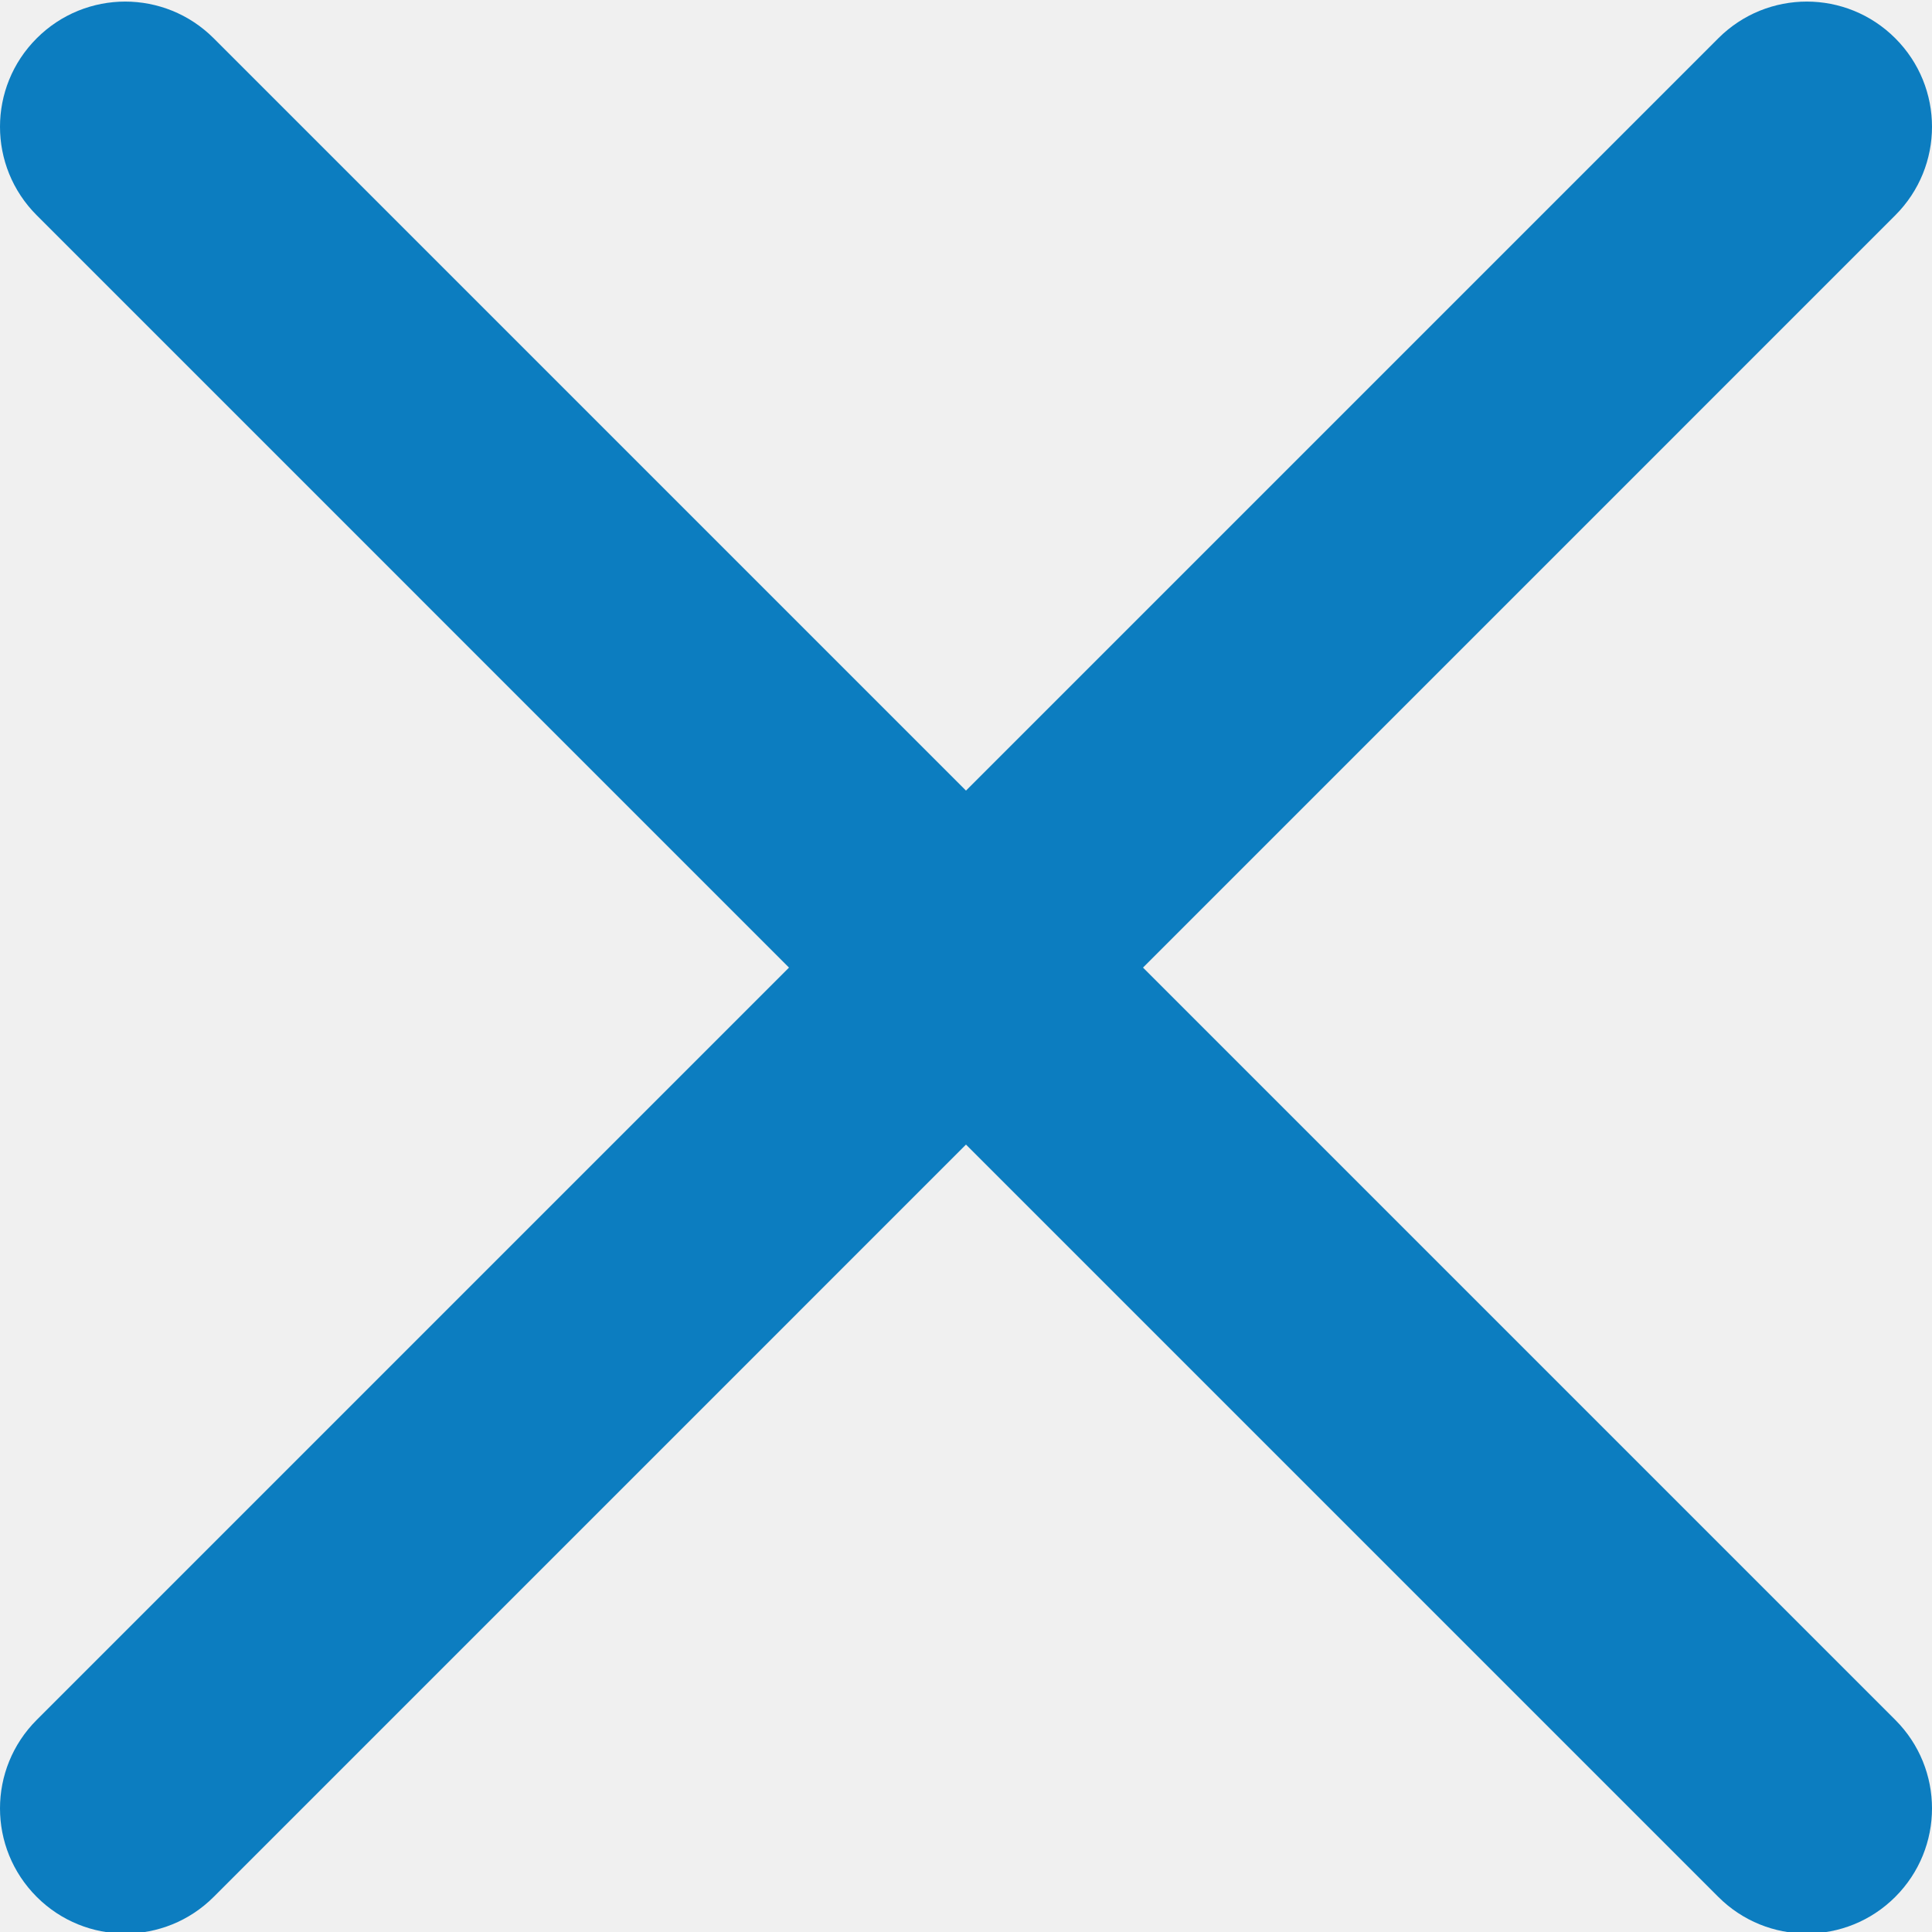
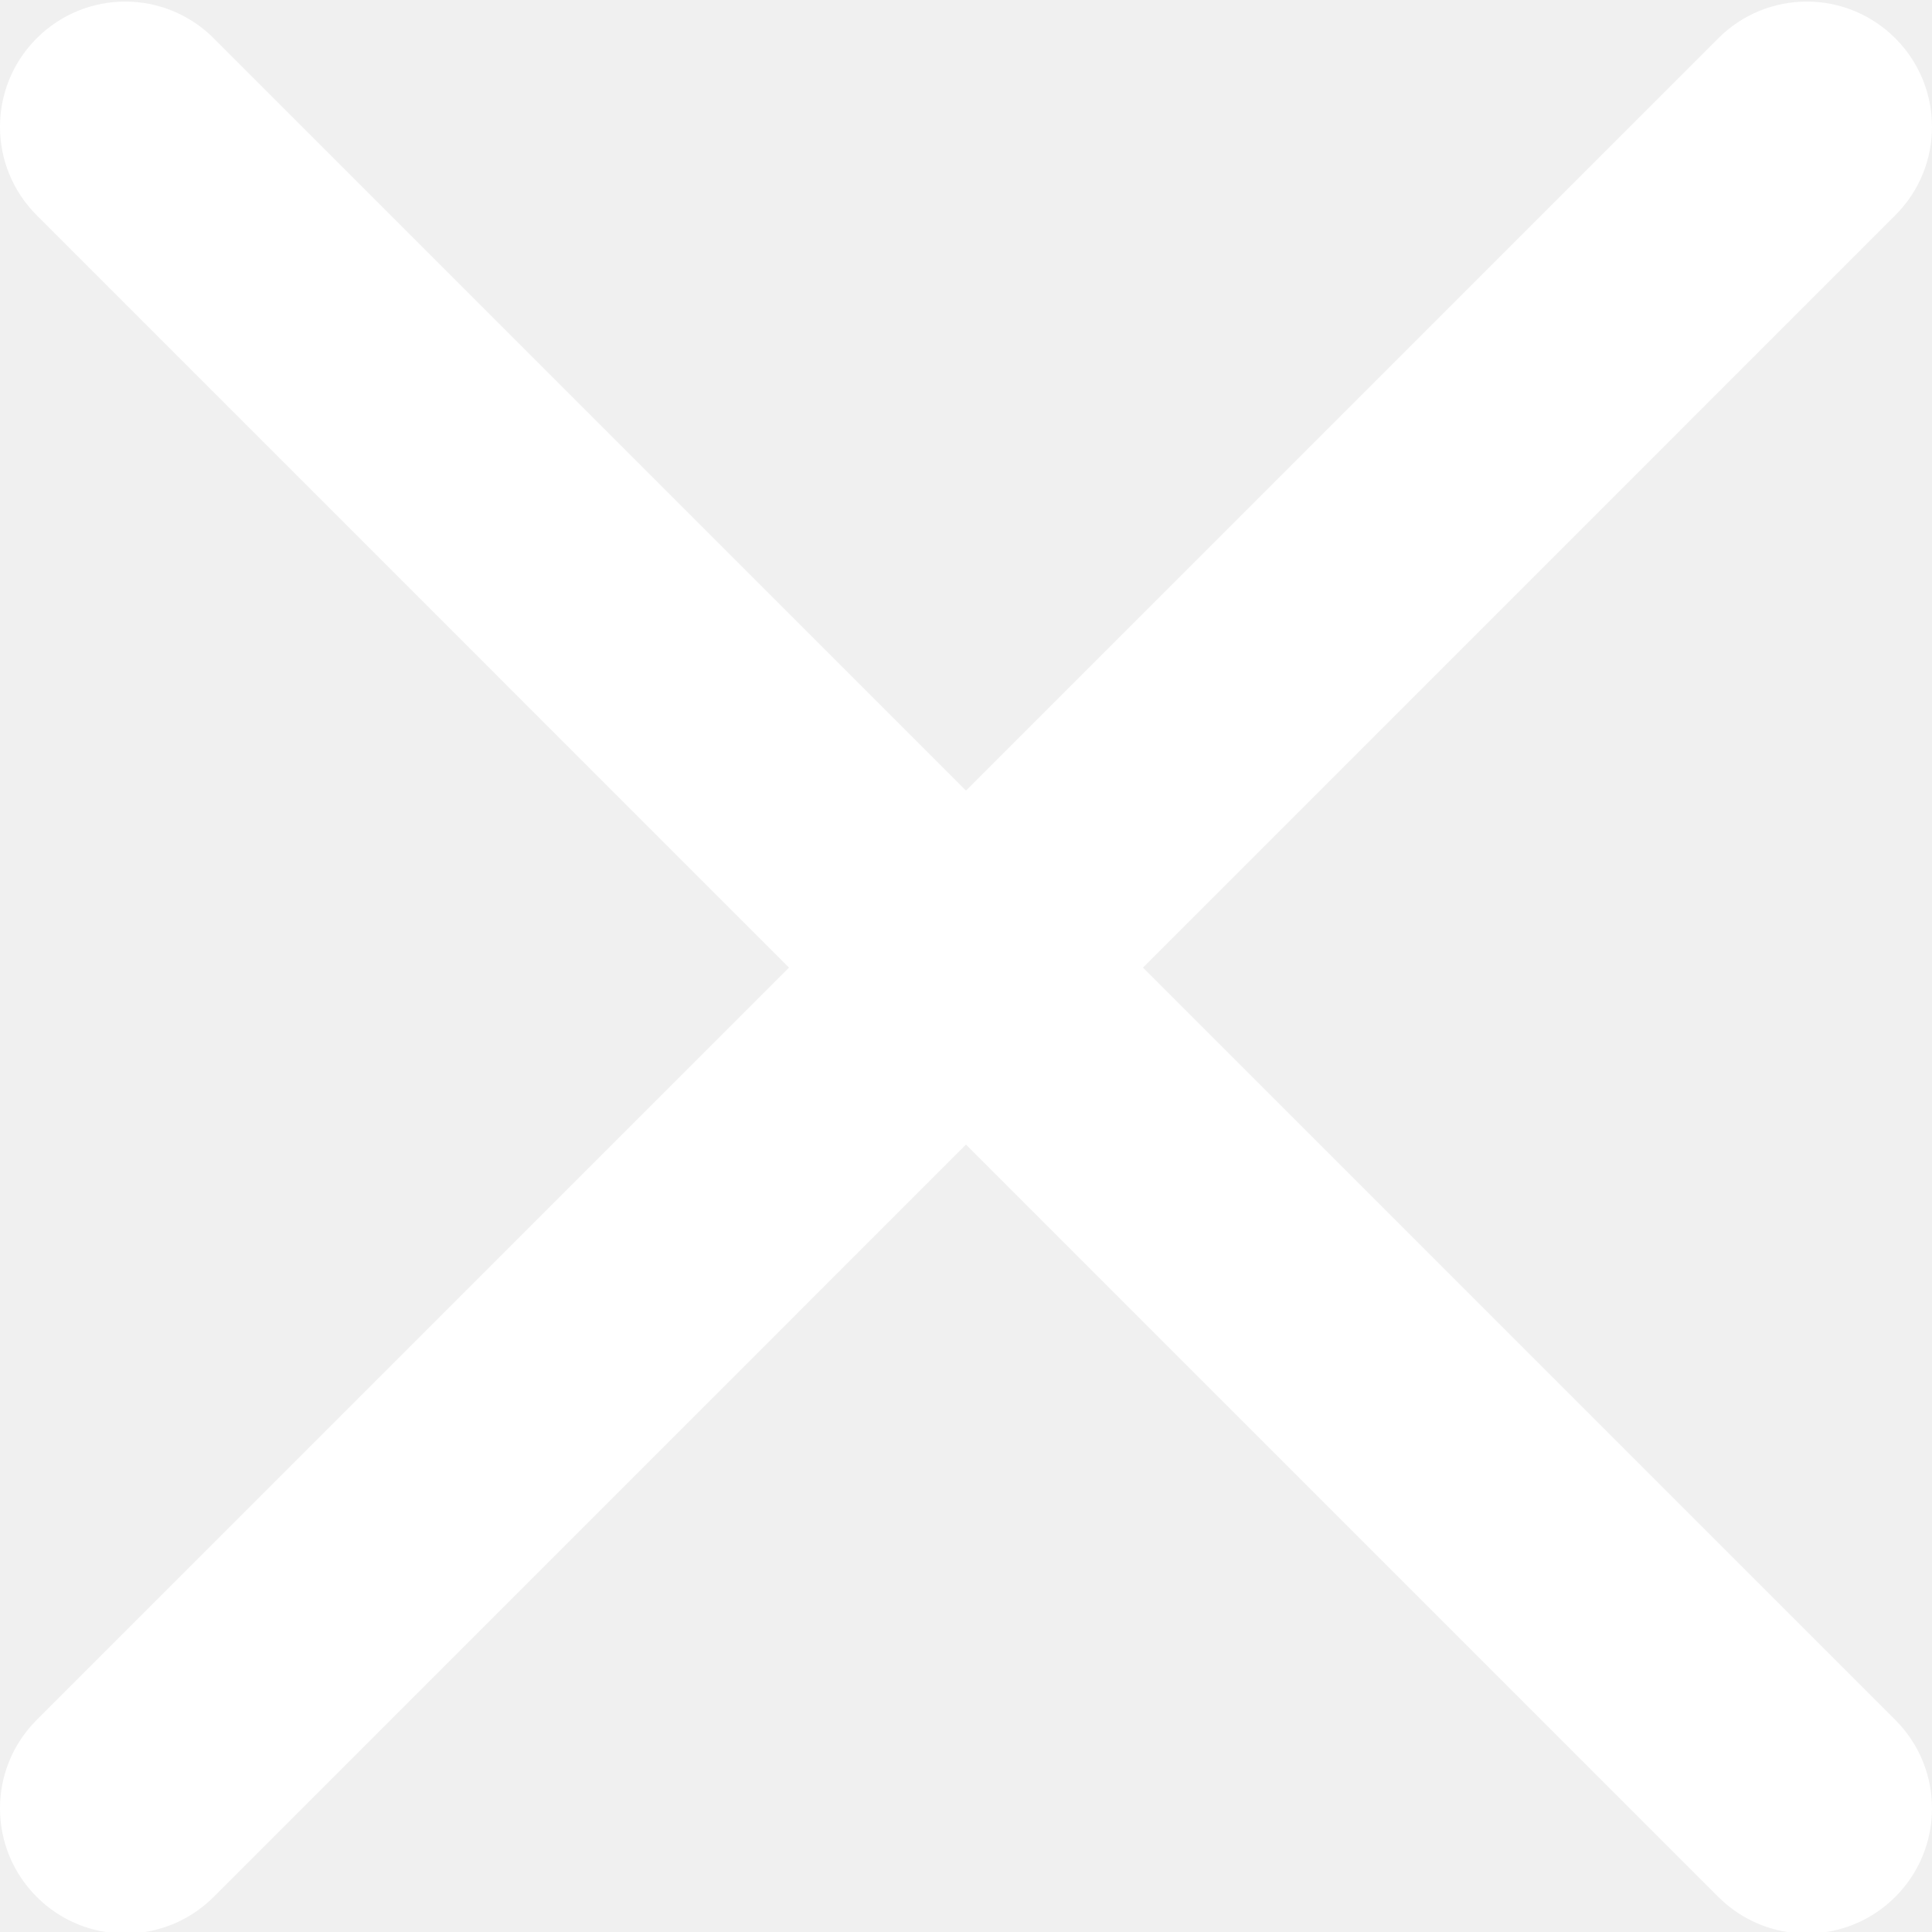
- <svg xmlns="http://www.w3.org/2000/svg" height="329pt" fill="#0077bdf2" viewBox="0 0 329.269 329" width="329pt">
+ <svg xmlns="http://www.w3.org/2000/svg" height="329pt" fill="white" viewBox="0 0 329.269 329" width="329pt">
  <path d="m194.801 164.77 128.211-128.215c8.344-8.34 8.344-21.824 0-30.164-8.34-8.34-21.824-8.34-30.164 0l-128.215 128.215-128.211-128.215c-8.344-8.34-21.824-8.34-30.164 0-8.344 8.34-8.344 21.824 0 30.164l128.211 128.215-128.211 128.215c-8.344 8.34-8.344 21.824 0 30.164 4.156 4.16 9.621 6.25 15.082 6.25 5.461 0 10.922-2.09 15.082-6.25l128.211-128.215 128.215 128.215c4.16 4.16 9.621 6.25 15.082 6.25 5.461 0 10.922-2.09 15.082-6.25 8.344-8.34 8.344-21.824 0-30.164zm0 0" />
</svg>
